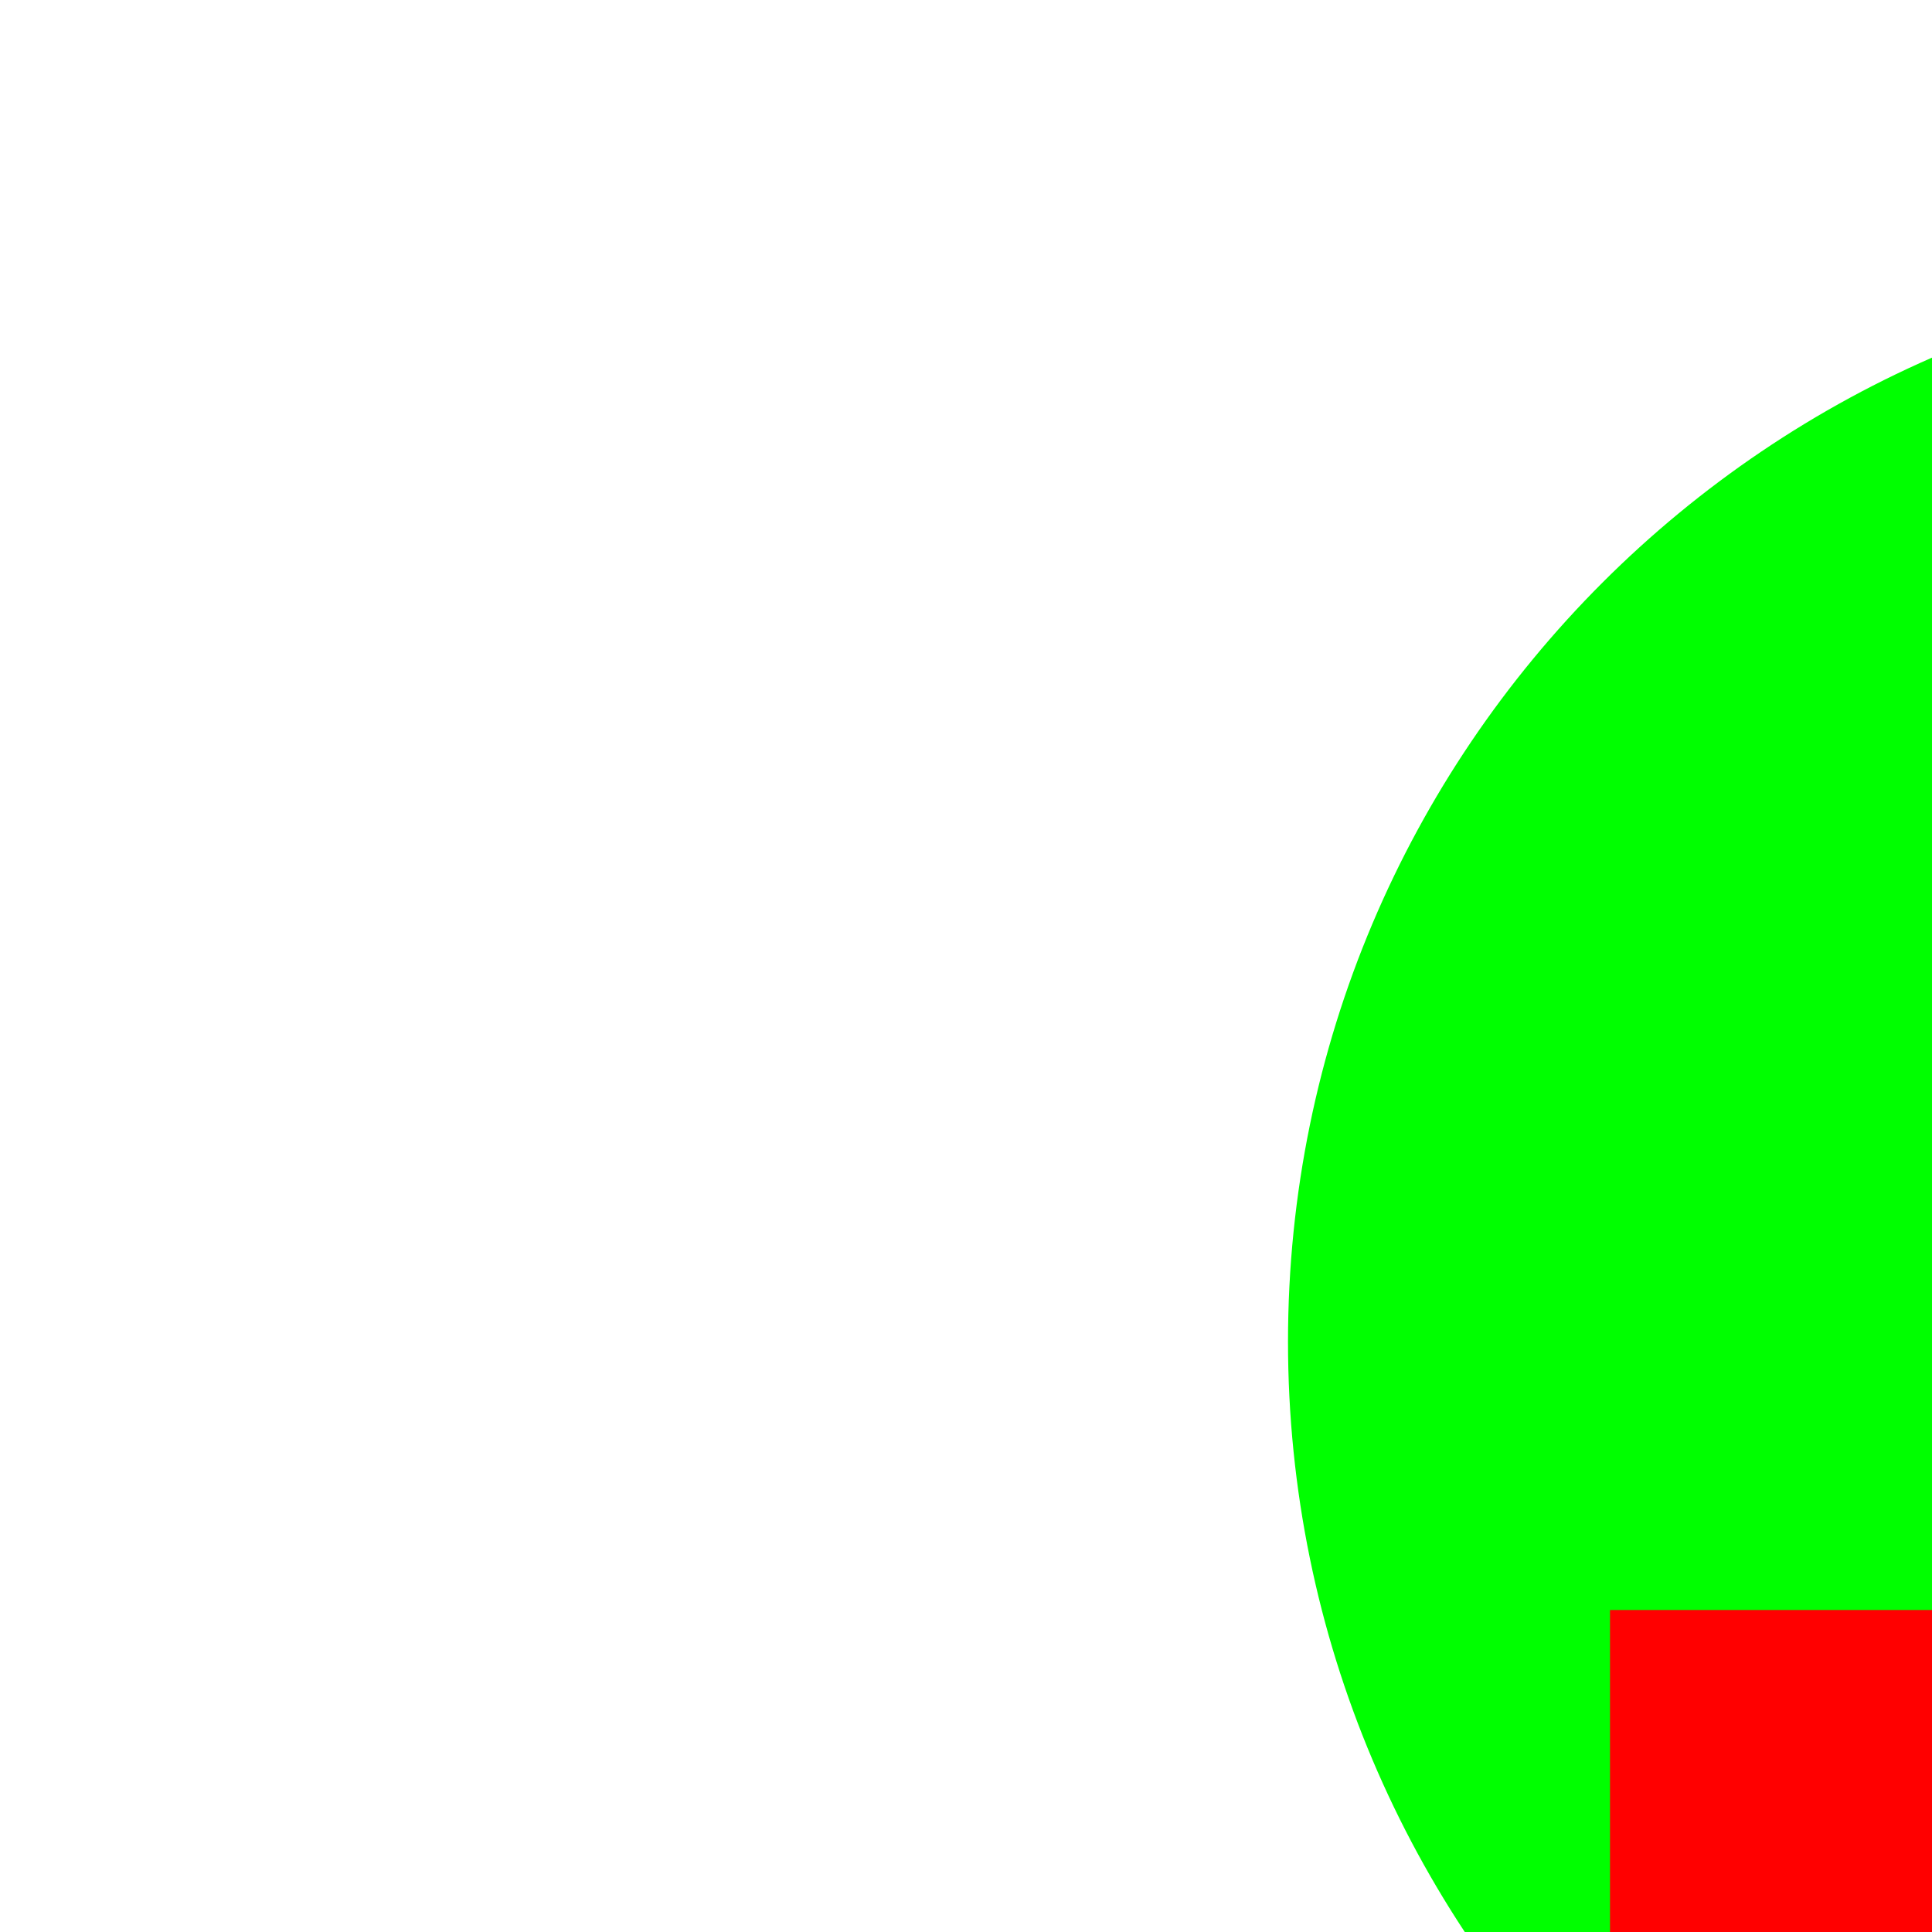
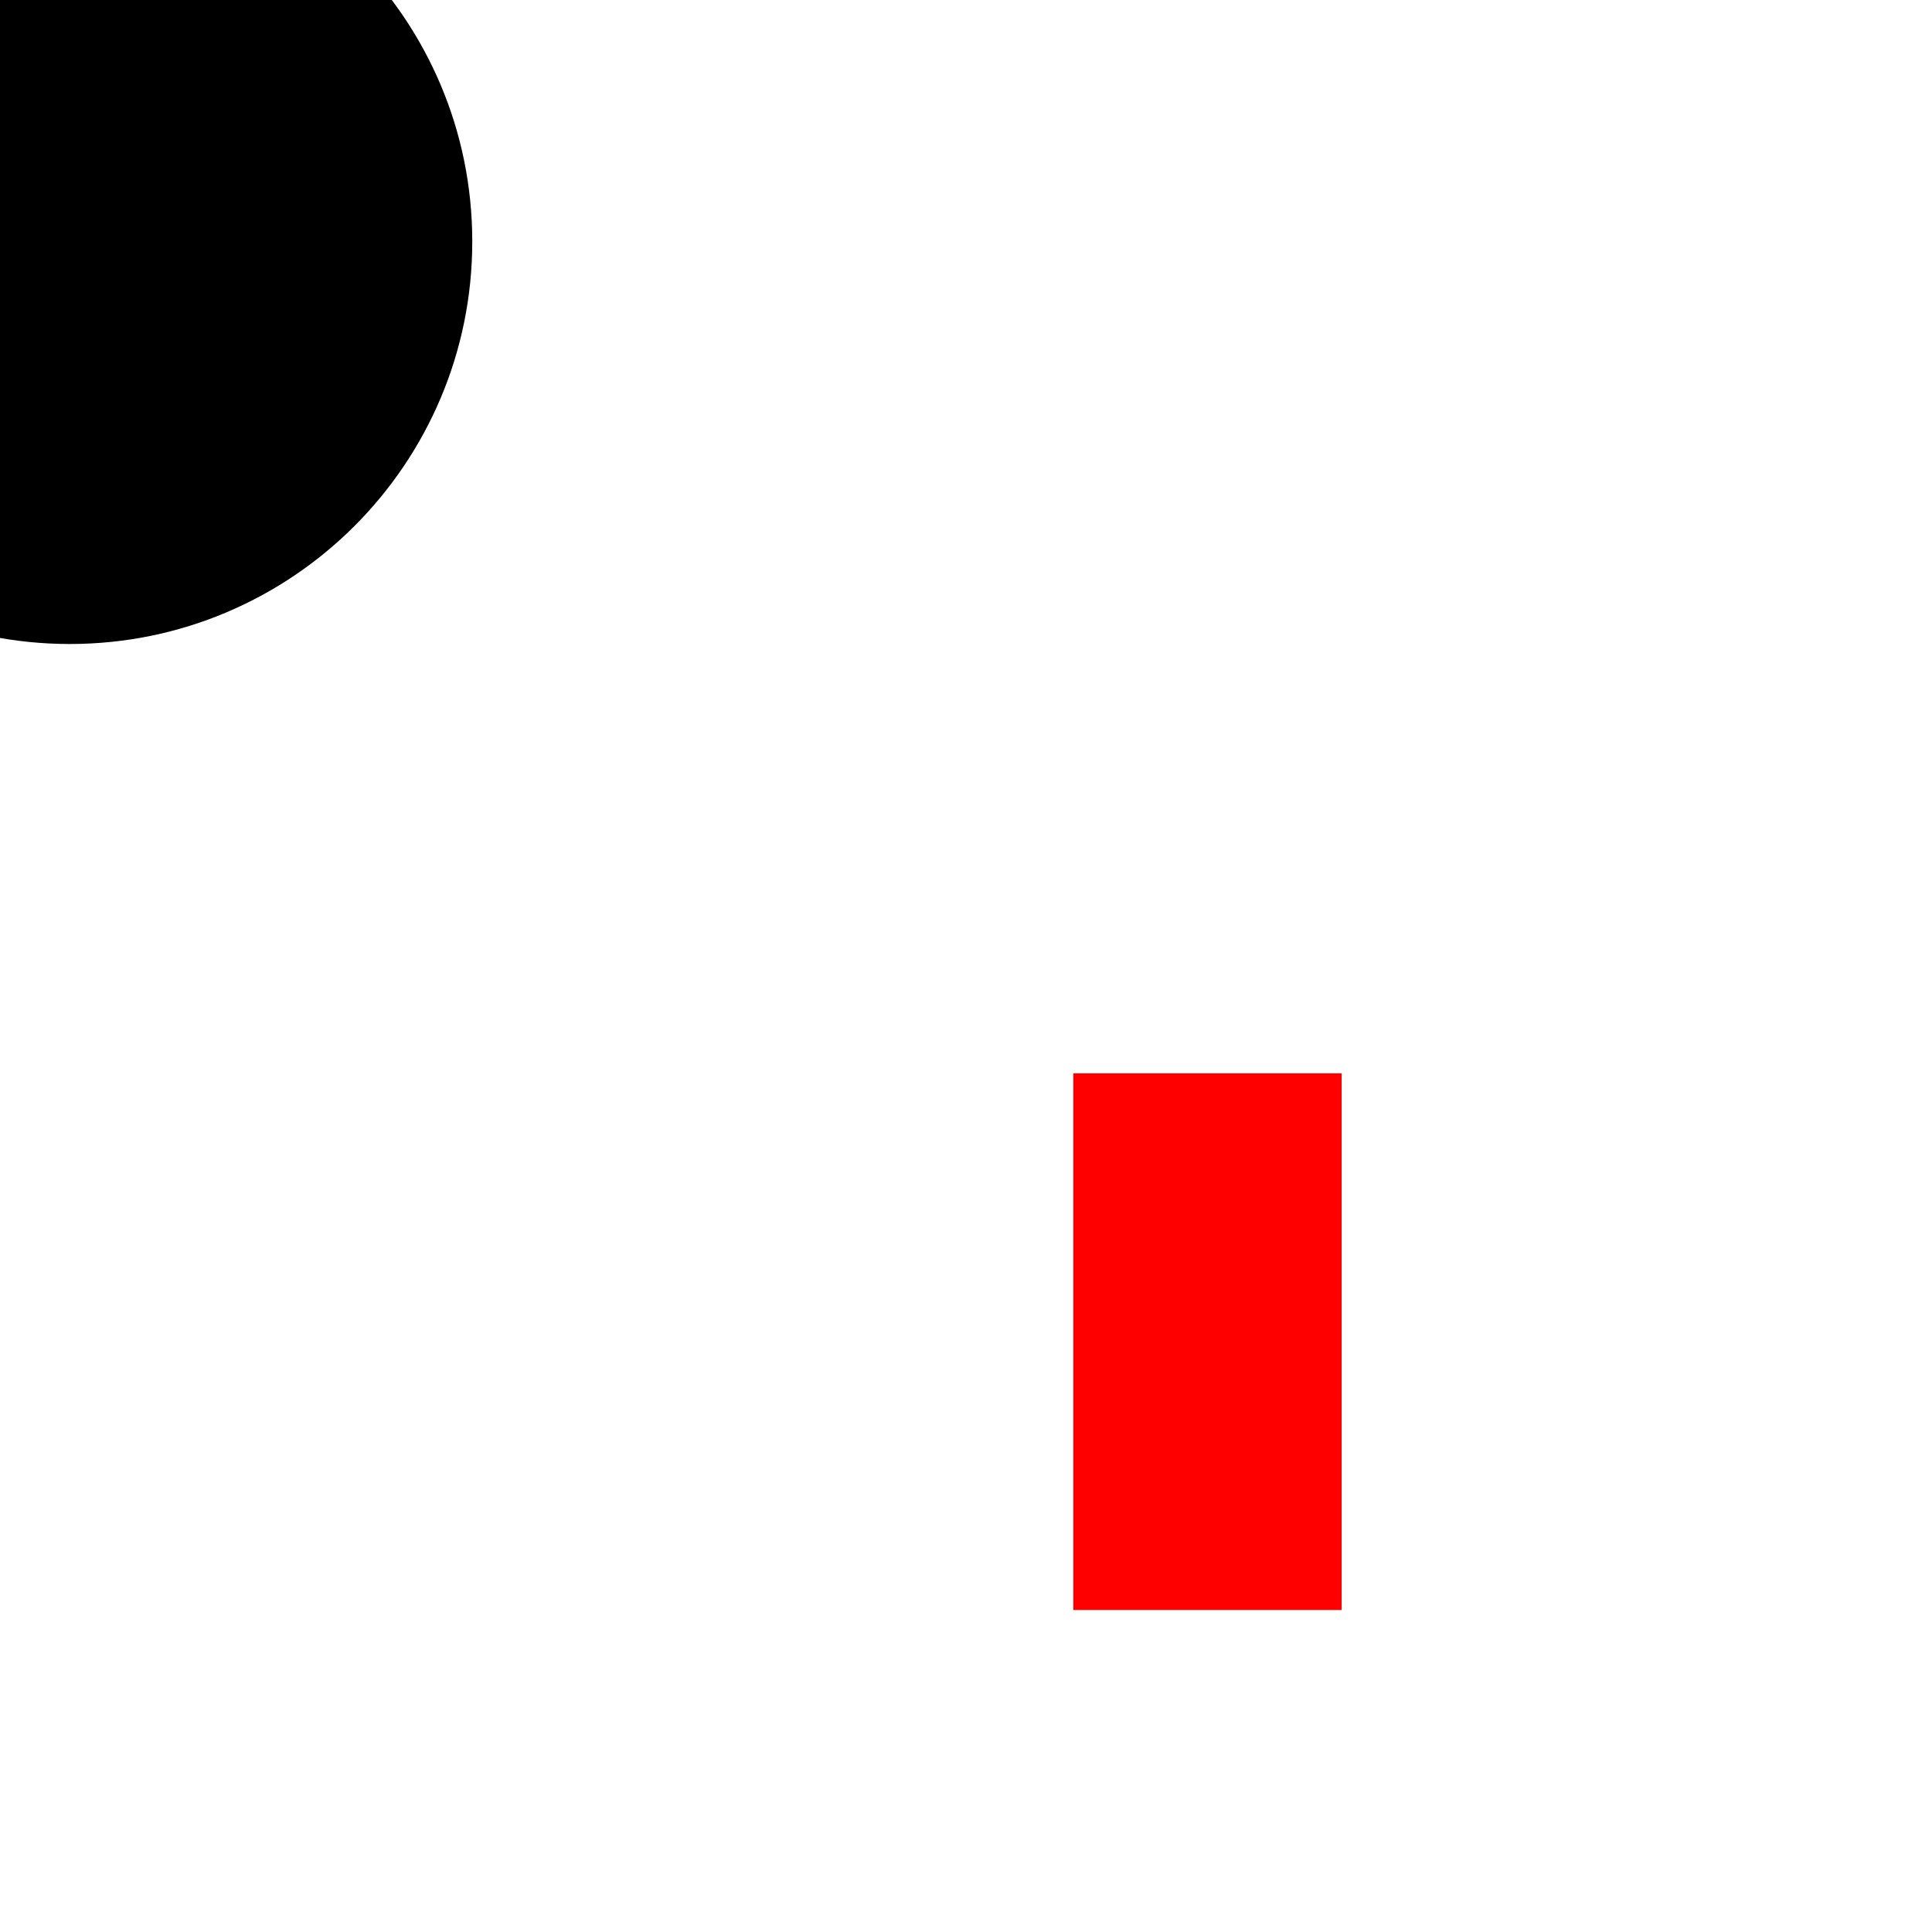
<svg xmlns="http://www.w3.org/2000/svg" width="360" height="360" version="1.1" overflow="auto">
-   <ellipse id="C" cx="440.0" cy="250.0" rx="200.0" ry="200.0" fill="rgb(0,255,0)" visibility="visible">
-     <animate attributeType="xml" begin="1000.0ms" dur="1500.0ms" attributeName="cx" from="440.0" to="440.0" fill="freeze" />
-     <animate attributeType="xml" begin="1000.0ms" dur="1500.0ms" attributeName="cy" from="70.0" to="250.0" fill="freeze" />
-     <animate attributeType="xml" begin="2500.0ms" dur="1000.0ms" attributeName="cx" from="440.0" to="440.0" fill="freeze" />
-     <animate attributeType="xml" begin="2500.0ms" dur="1000.0ms" attributeName="cy" from="250.0" to="370.0" fill="freeze" />
-     <animate attributeType="xml" begin="3500.0ms" dur="500.0ms" attributeName="fill" from="rgb(0,170,85)" to="rgb(0,255,0)" fill="freeze" />
-     <animate attributeType="xml" begin="4000.0ms" dur="1000.0ms" attributeName="fill" from="rgb(0,255,0)" to="rgb(0,255,0)" fill="freeze" />
+   <rect id="R" x="200.0" y="200.0" width="50.0" height="100.0" fill="rgb(255,0,0)" visibility="visible">
+     <animate attributeType="xml" begin="50.0ms" dur="4950.0ms" attributeName="fill" from="rgb(255,0,0)" to="rgb(255,0,0)" fill="freeze" />
+   </rect>
+   <ellipse id="C" cx="13.0" cy="45.0" rx="75.0" ry="75.0" fill="rgb(0,0,0)" visibility="visible">
+     <animate attributeType="xml" begin="1000.0ms" dur="3000.0ms" attributeName="fill" from="rgb(0,0,0)" to="rgb(0,0,0)" fill="freeze" />
  </ellipse>
-   <rect id="R" x="300.0" y="300.0" width="200.0" height="200.0" fill="rgb(255,0,0)" visibility="visible">
-     <animate attributeType="xml" begin="50.0ms" dur="450.0ms" attributeName="fill" from="rgb(255,0,0)" to="rgb(255,0,0)" fill="freeze" />
-     <animate attributeType="xml" begin="500.0ms" dur="2000.0ms" attributeName="x" from="200.0" to="300.0" fill="freeze" />
-     <animate attributeType="xml" begin="500.0ms" dur="2000.0ms" attributeName="y" from="200.0" to="300.0" fill="freeze" />
-     <animate attributeType="xml" begin="2500.0ms" dur="50.0ms" attributeName="fill" from="rgb(255,0,0)" to="rgb(255,0,0)" fill="freeze" />
-     <animate attributeType="xml" begin="2550.0ms" dur="950.0ms" attributeName="fill" from="rgb(255,0,0)" to="rgb(255,0,0)" fill="freeze" />
-     <animate attributeType="xml" begin="3500.0ms" dur="1500.0ms" attributeName="x" from="300.0" to="200.0" fill="freeze" />
-     <animate attributeType="xml" begin="3500.0ms" dur="1500.0ms" attributeName="y" from="300.0" to="200.0" fill="freeze" />
-   </rect>
</svg>
